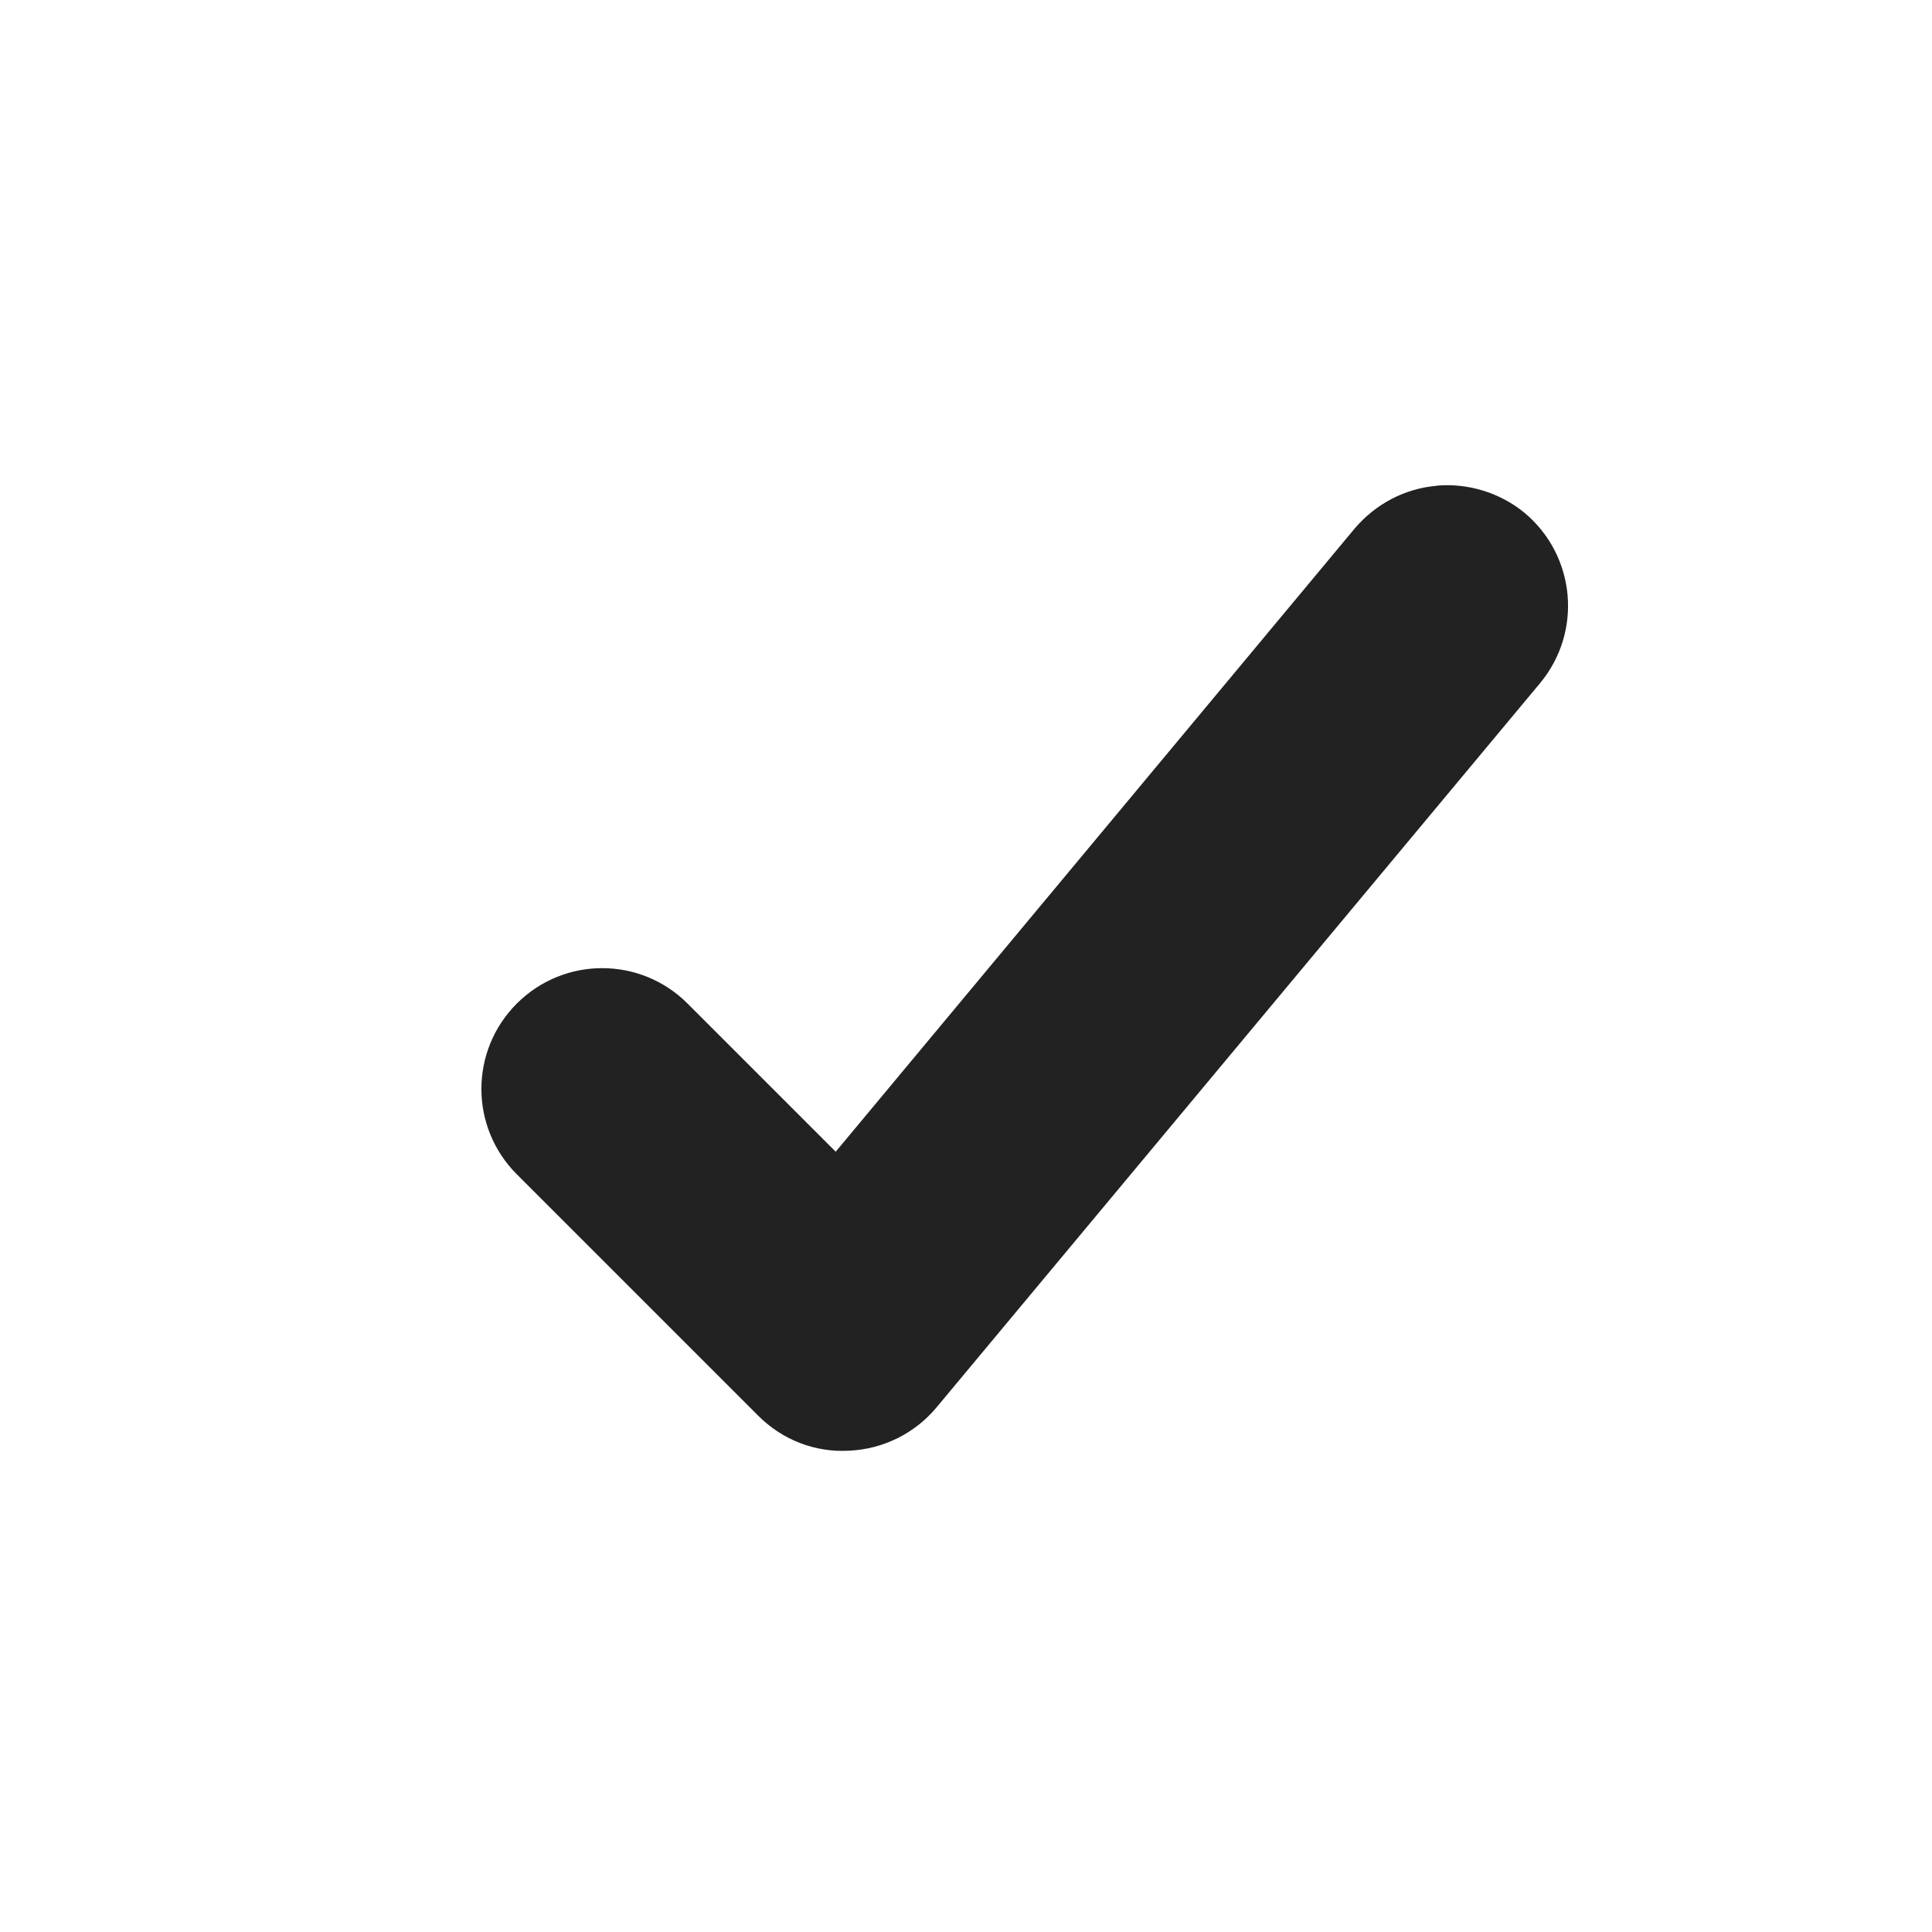
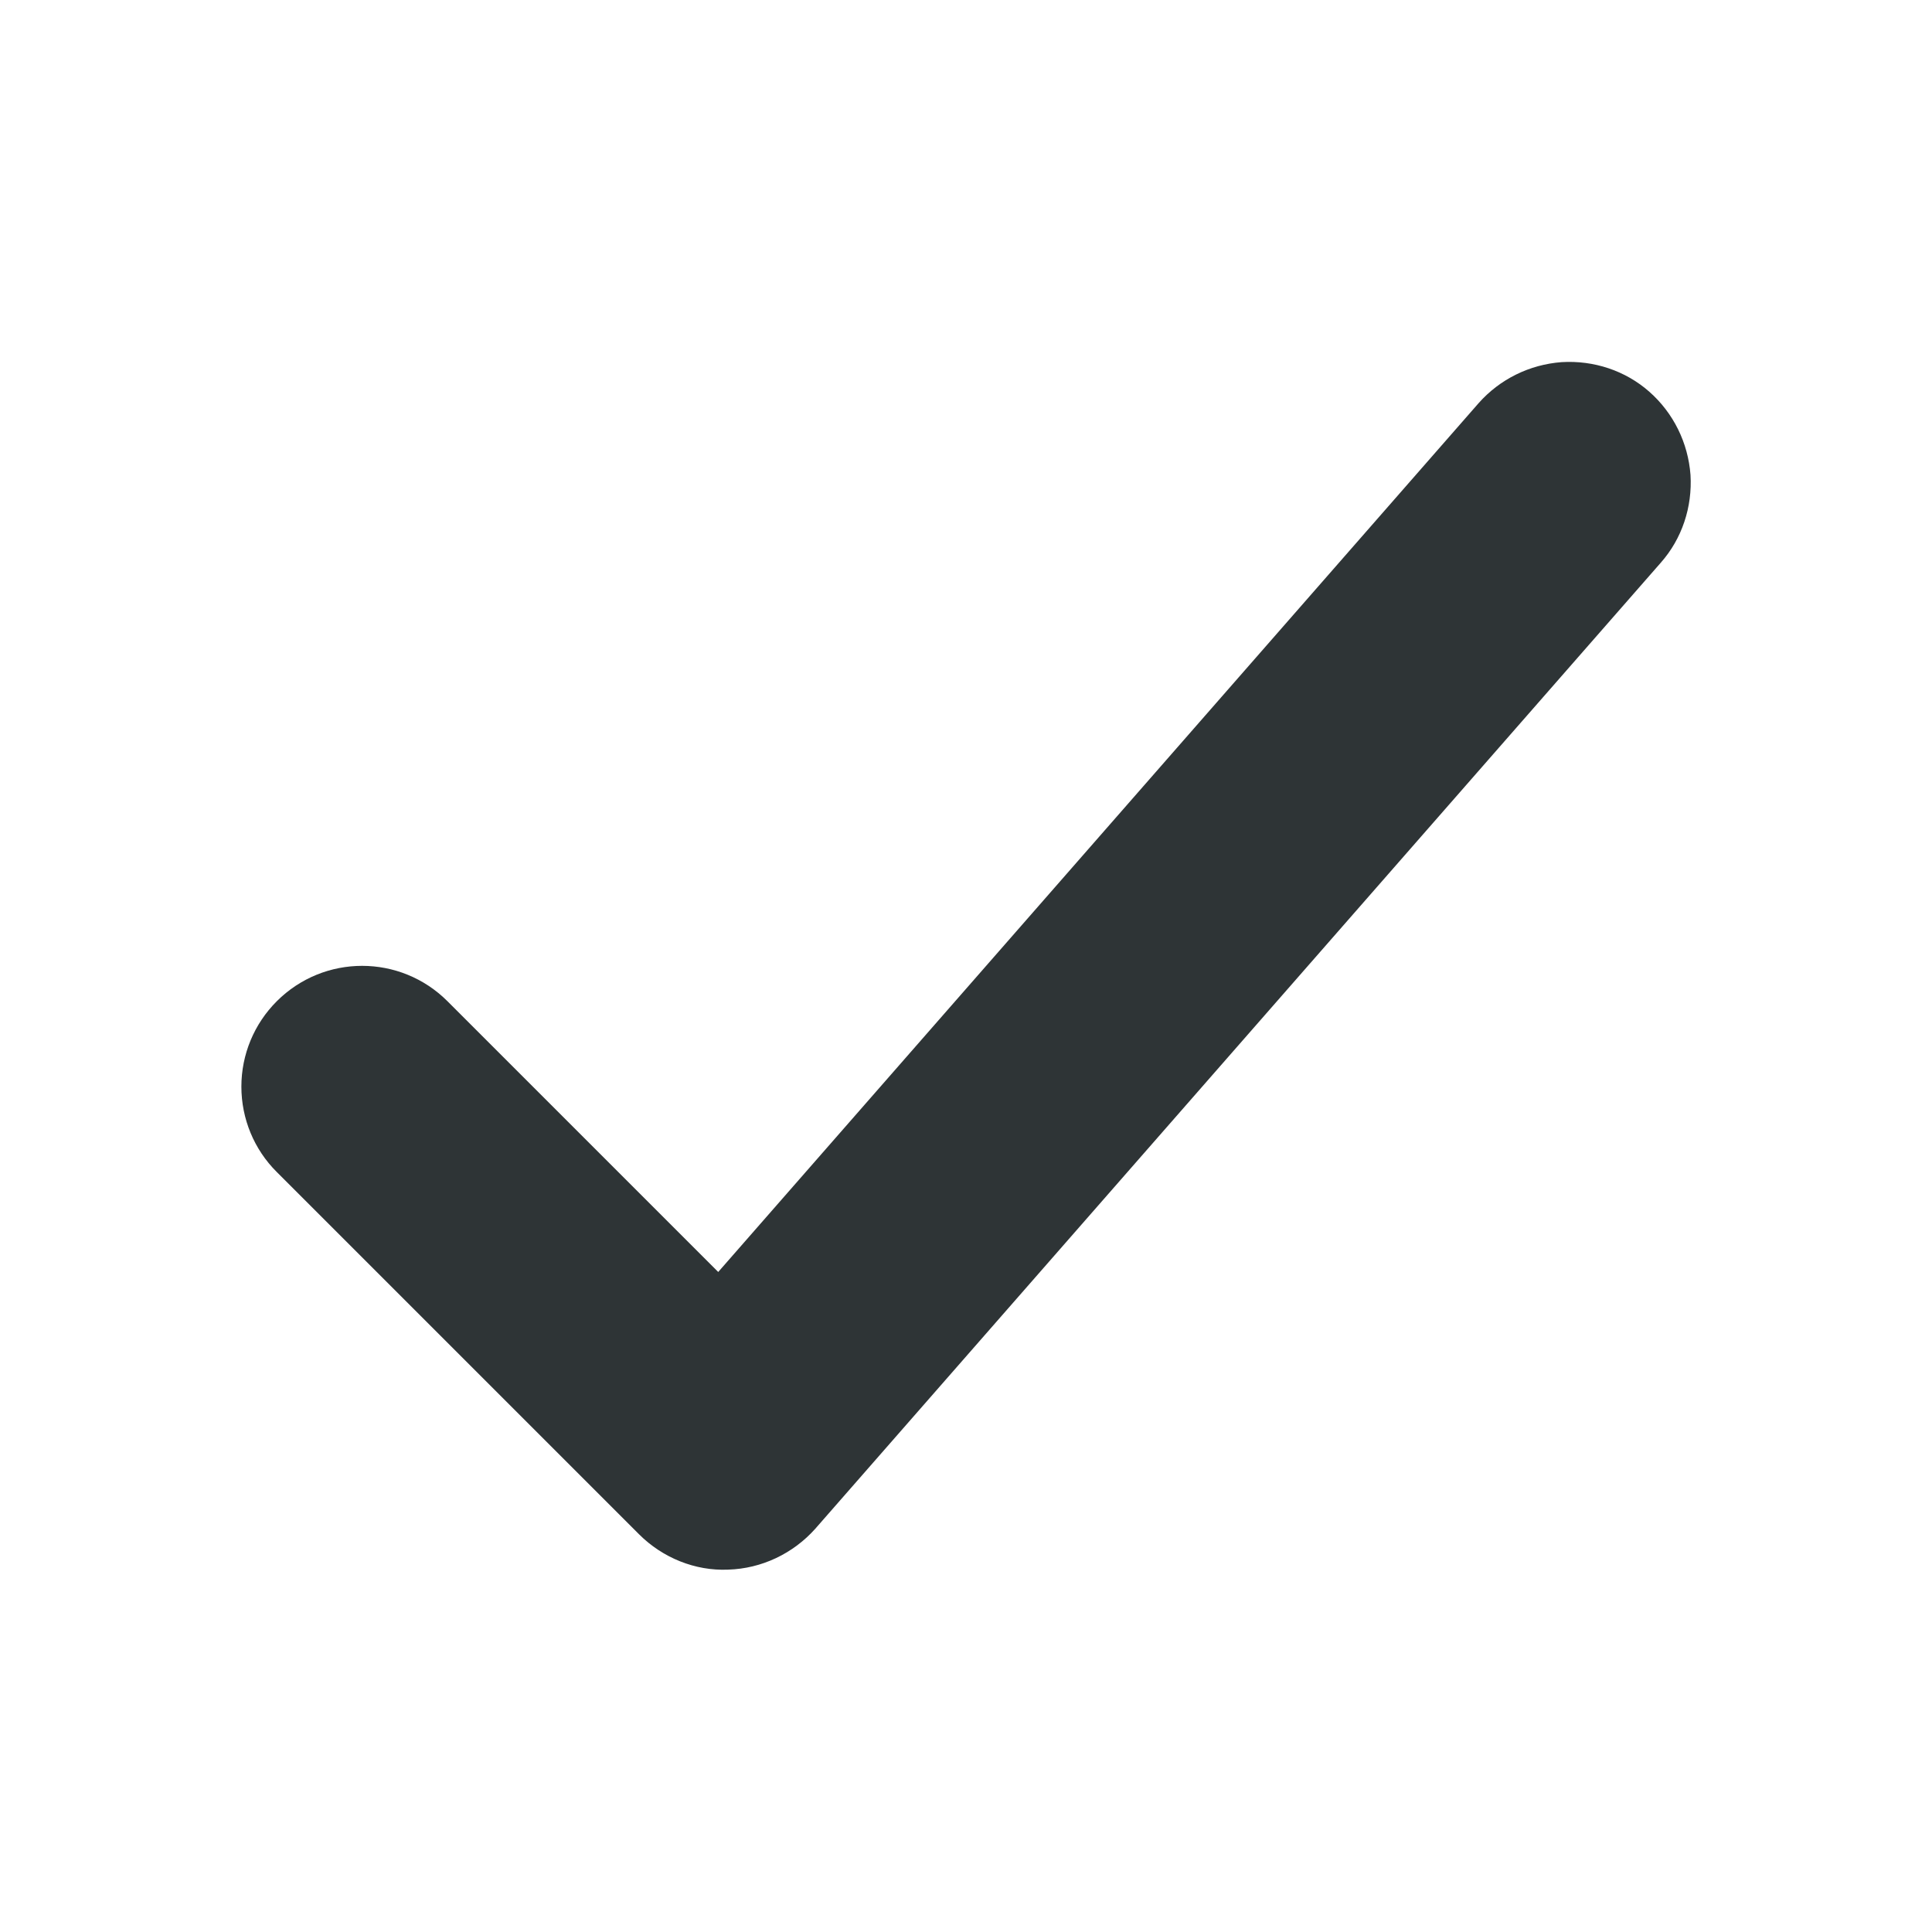
<svg xmlns="http://www.w3.org/2000/svg" height="16px" viewBox="0 0 16 16" width="16px">
-   <path d="m 11.898 4.023 c -0.266 0.023 -0.508 0.152 -0.68 0.355 l -4.297 5.16 l -1.227 -1.227 c -0.391 -0.391 -1.023 -0.391 -1.414 0 s -0.391 1.023 0 1.414 l 2 2 c 0.199 0.199 0.469 0.305 0.75 0.289 c 0.281 -0.012 0.543 -0.141 0.723 -0.355 l 5 -6 c 0.355 -0.426 0.297 -1.055 -0.125 -1.41 c -0.203 -0.168 -0.469 -0.25 -0.73 -0.227 z m 0 0" fill="#222222" />
+   <path d="m 13.754 4.66 c 0.176 -0.199 0.262 -0.461 0.246 -0.727 c -0.02 -0.266 -0.141 -0.512 -0.34 -0.688 c -0.199 -0.176 -0.461 -0.262 -0.727 -0.246 c -0.266 0.02 -0.512 0.141 -0.688 0.34 l -6.297 7.195 l -2.242 -2.242 c -0.391 -0.391 -1.023 -0.391 -1.414 0 c -0.188 0.188 -0.293 0.441 -0.293 0.707 s 0.105 0.52 0.293 0.707 l 3 3 c 0.195 0.195 0.465 0.305 0.738 0.293 c 0.277 -0.008 0.539 -0.133 0.723 -0.34 z m 0 0" fill="#2e3436" />
</svg>
